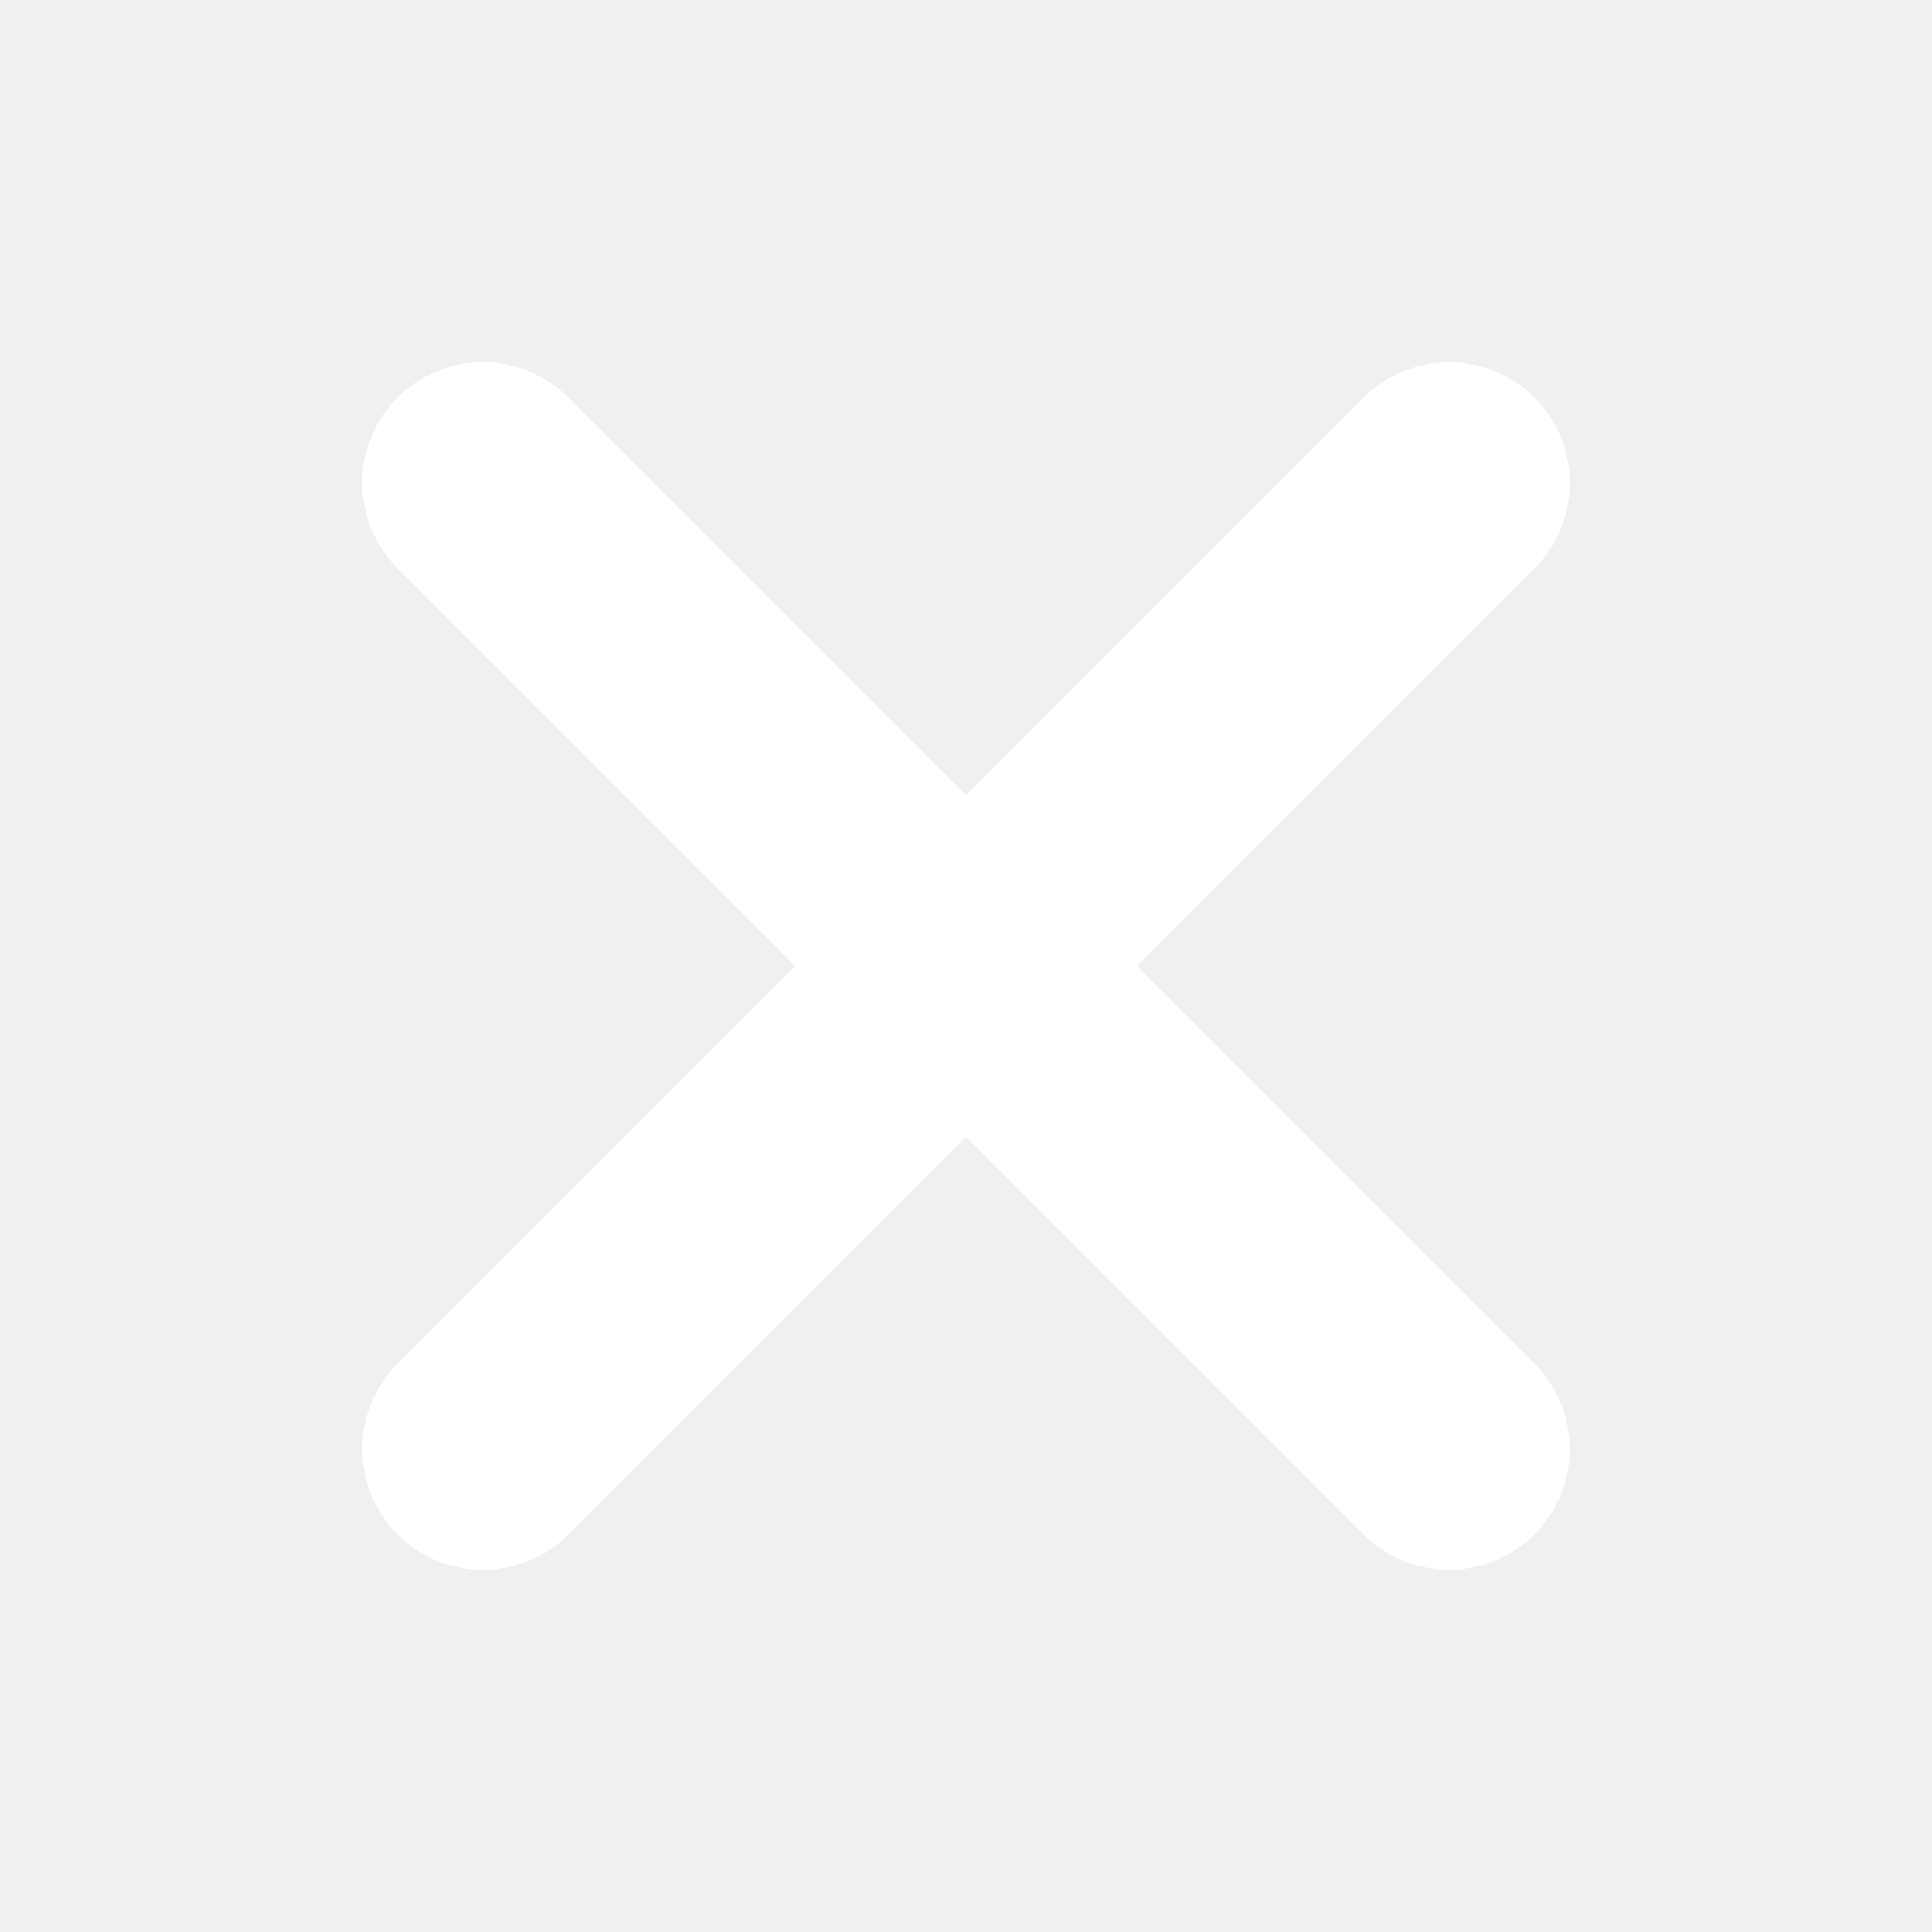
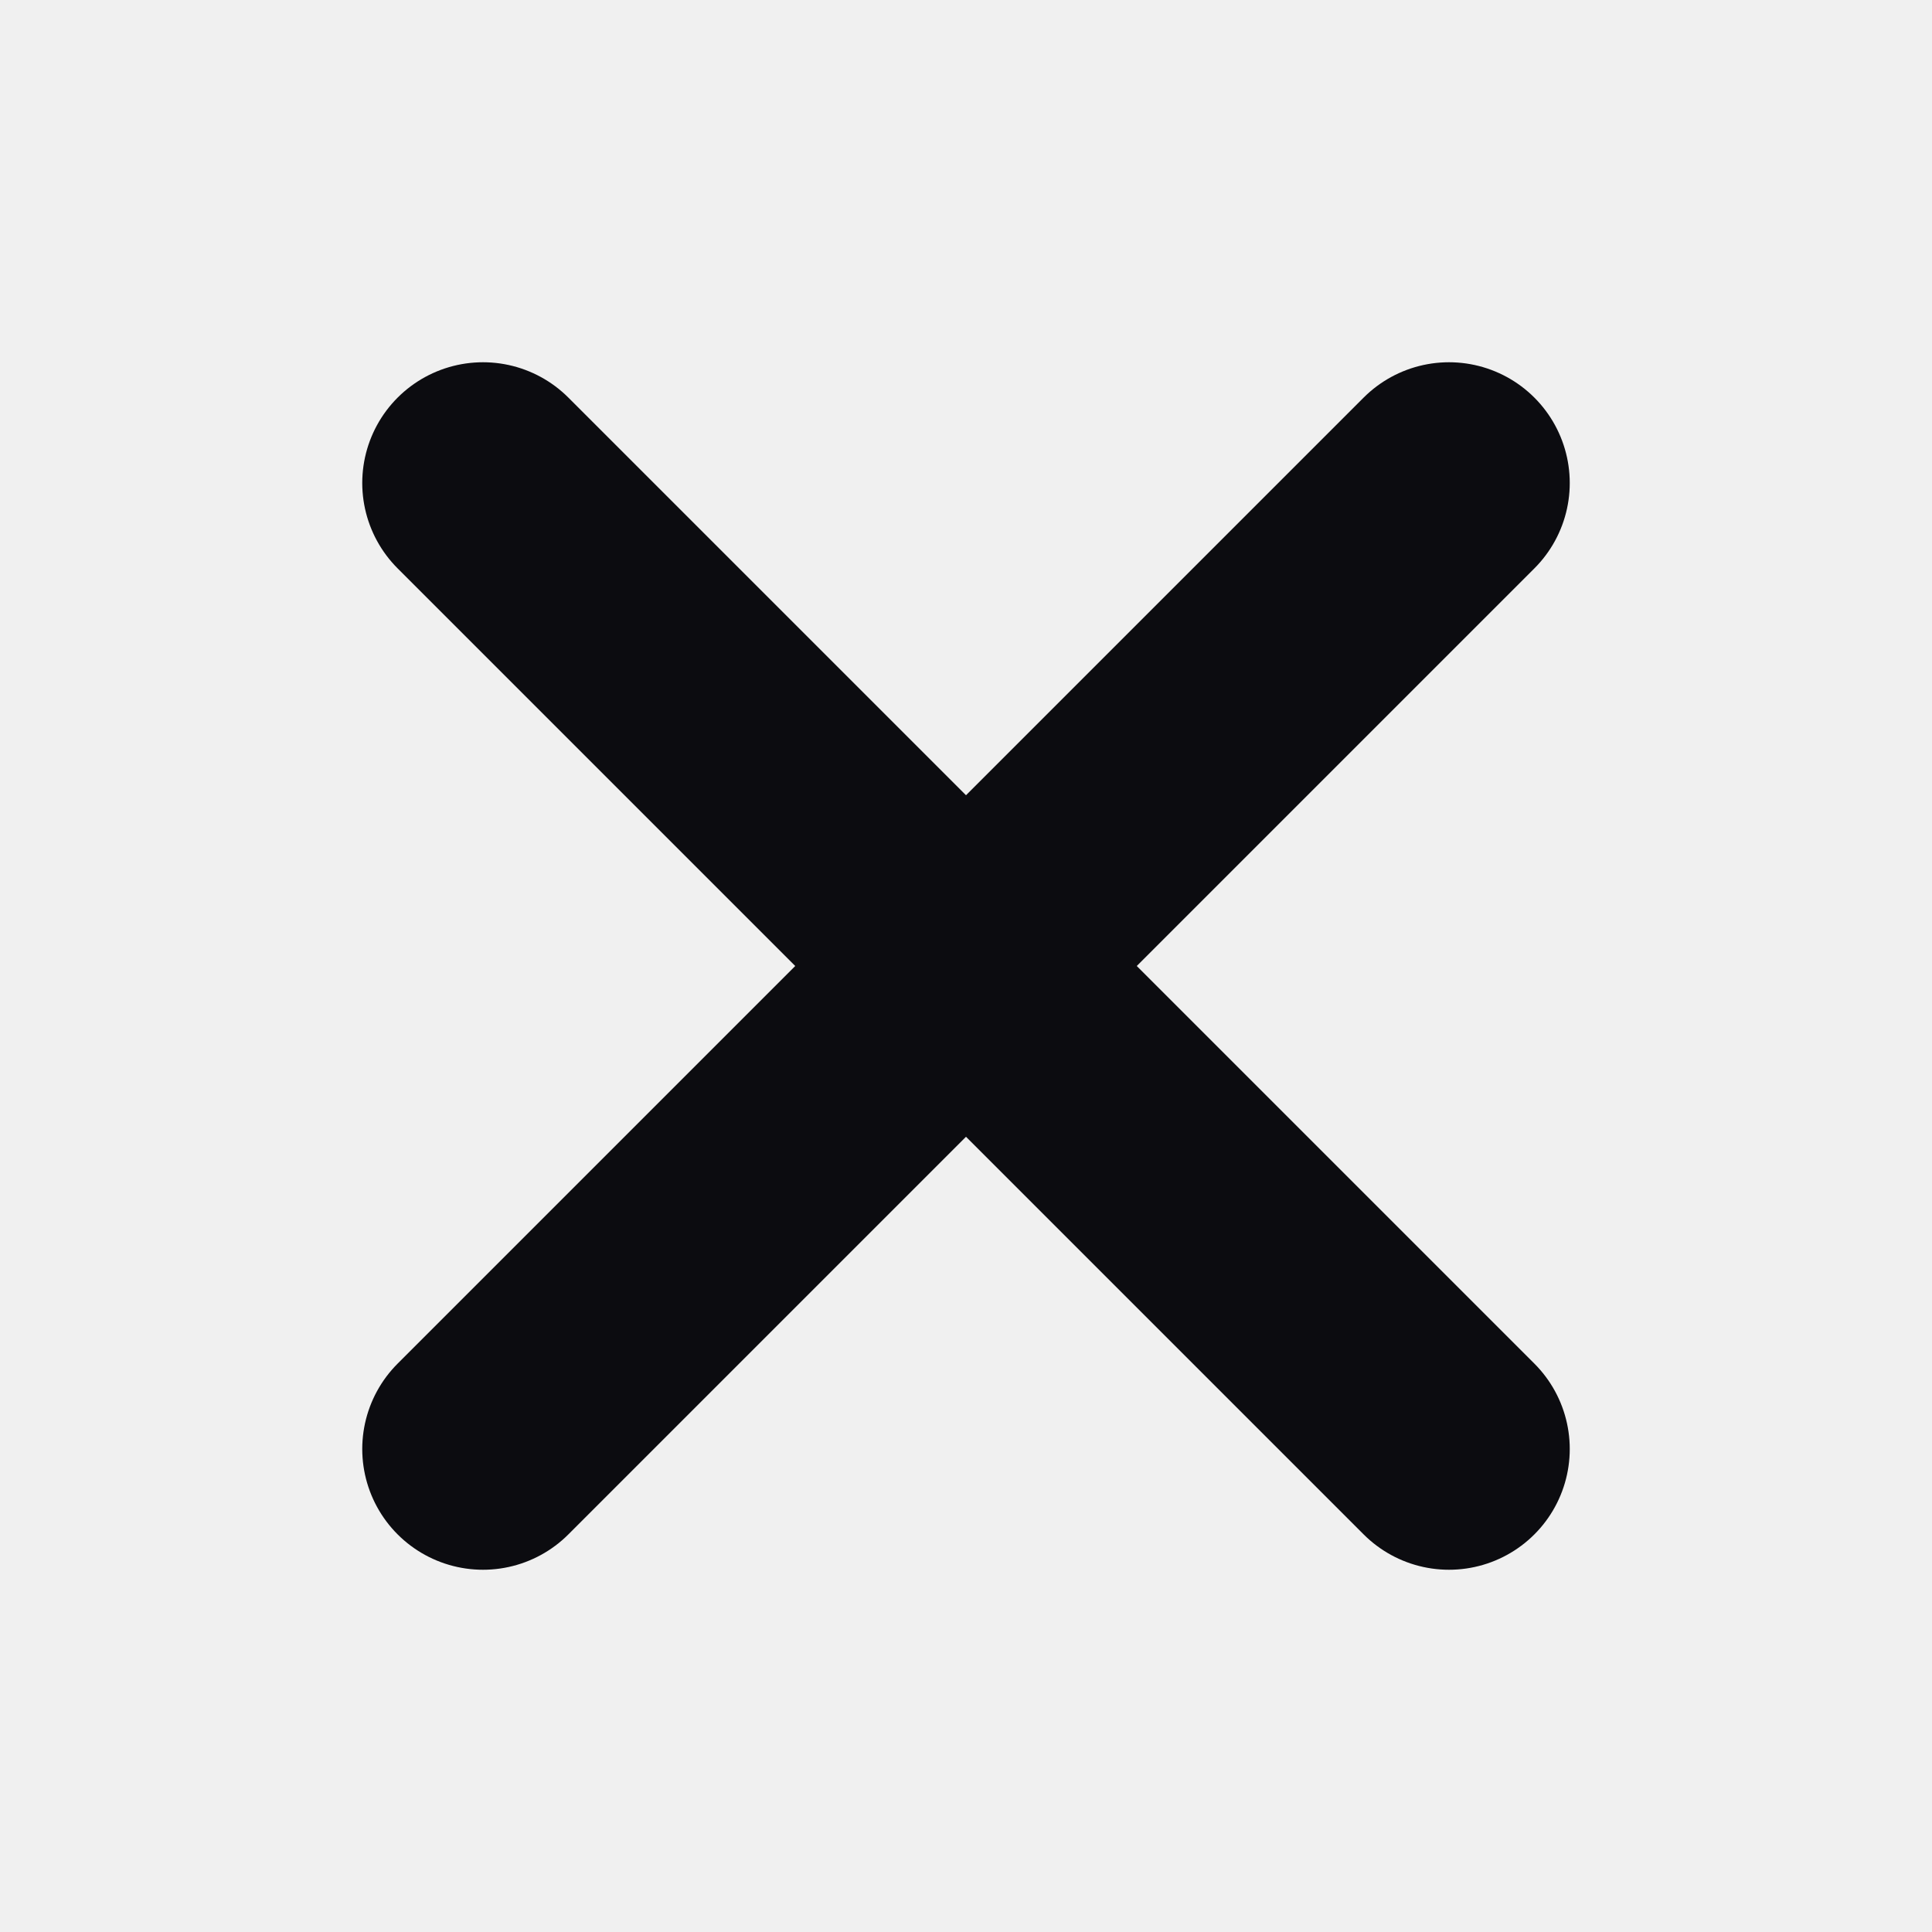
<svg xmlns="http://www.w3.org/2000/svg" width="16" height="16" viewBox="0 0 16 16" fill="none">
-   <path d="M12 4L4 12" stroke="white" stroke-width="2" stroke-linecap="round" stroke-linejoin="round" />
-   <path d="M4 4L12 12" stroke="white" stroke-width="2" stroke-linecap="round" stroke-linejoin="round" />
+   <path d="M12 4L4 12" stroke="#0C0C10" stroke-width="2" stroke-linecap="round" stroke-linejoin="round" />
+   <path d="M4 4L12 12" stroke="#0C0C10" stroke-width="2" stroke-linecap="round" stroke-linejoin="round" />
</svg>
